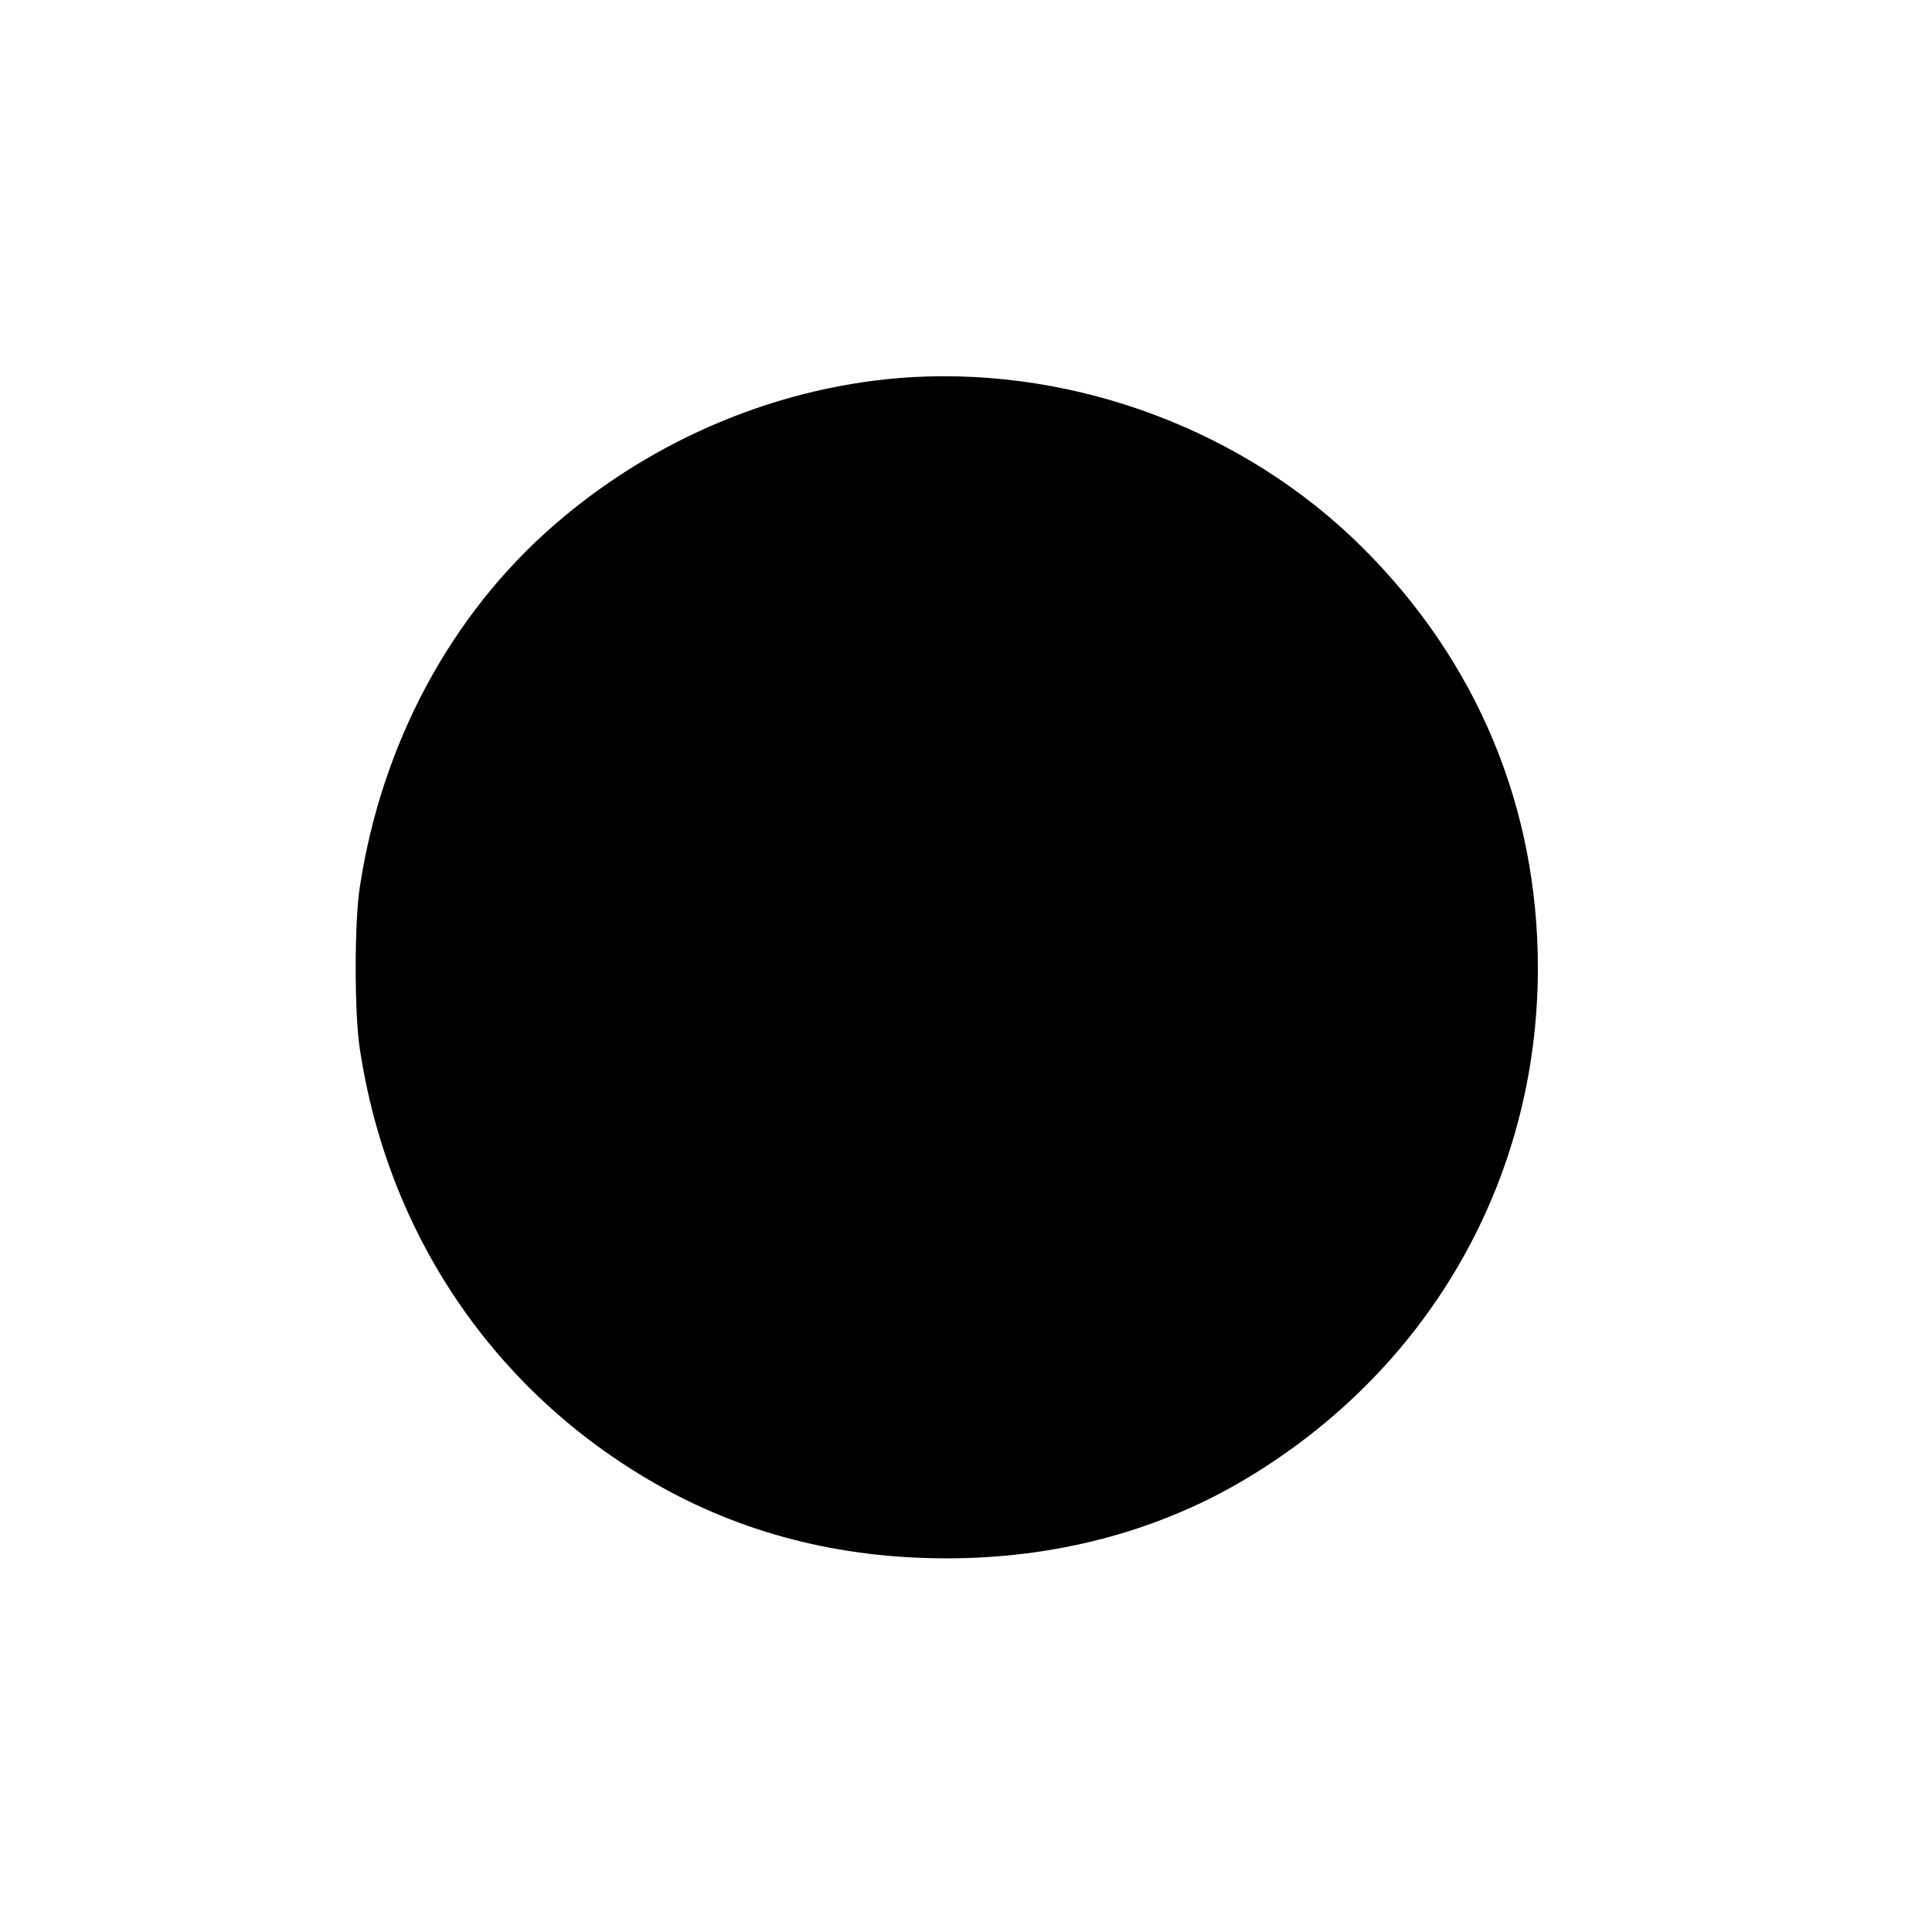
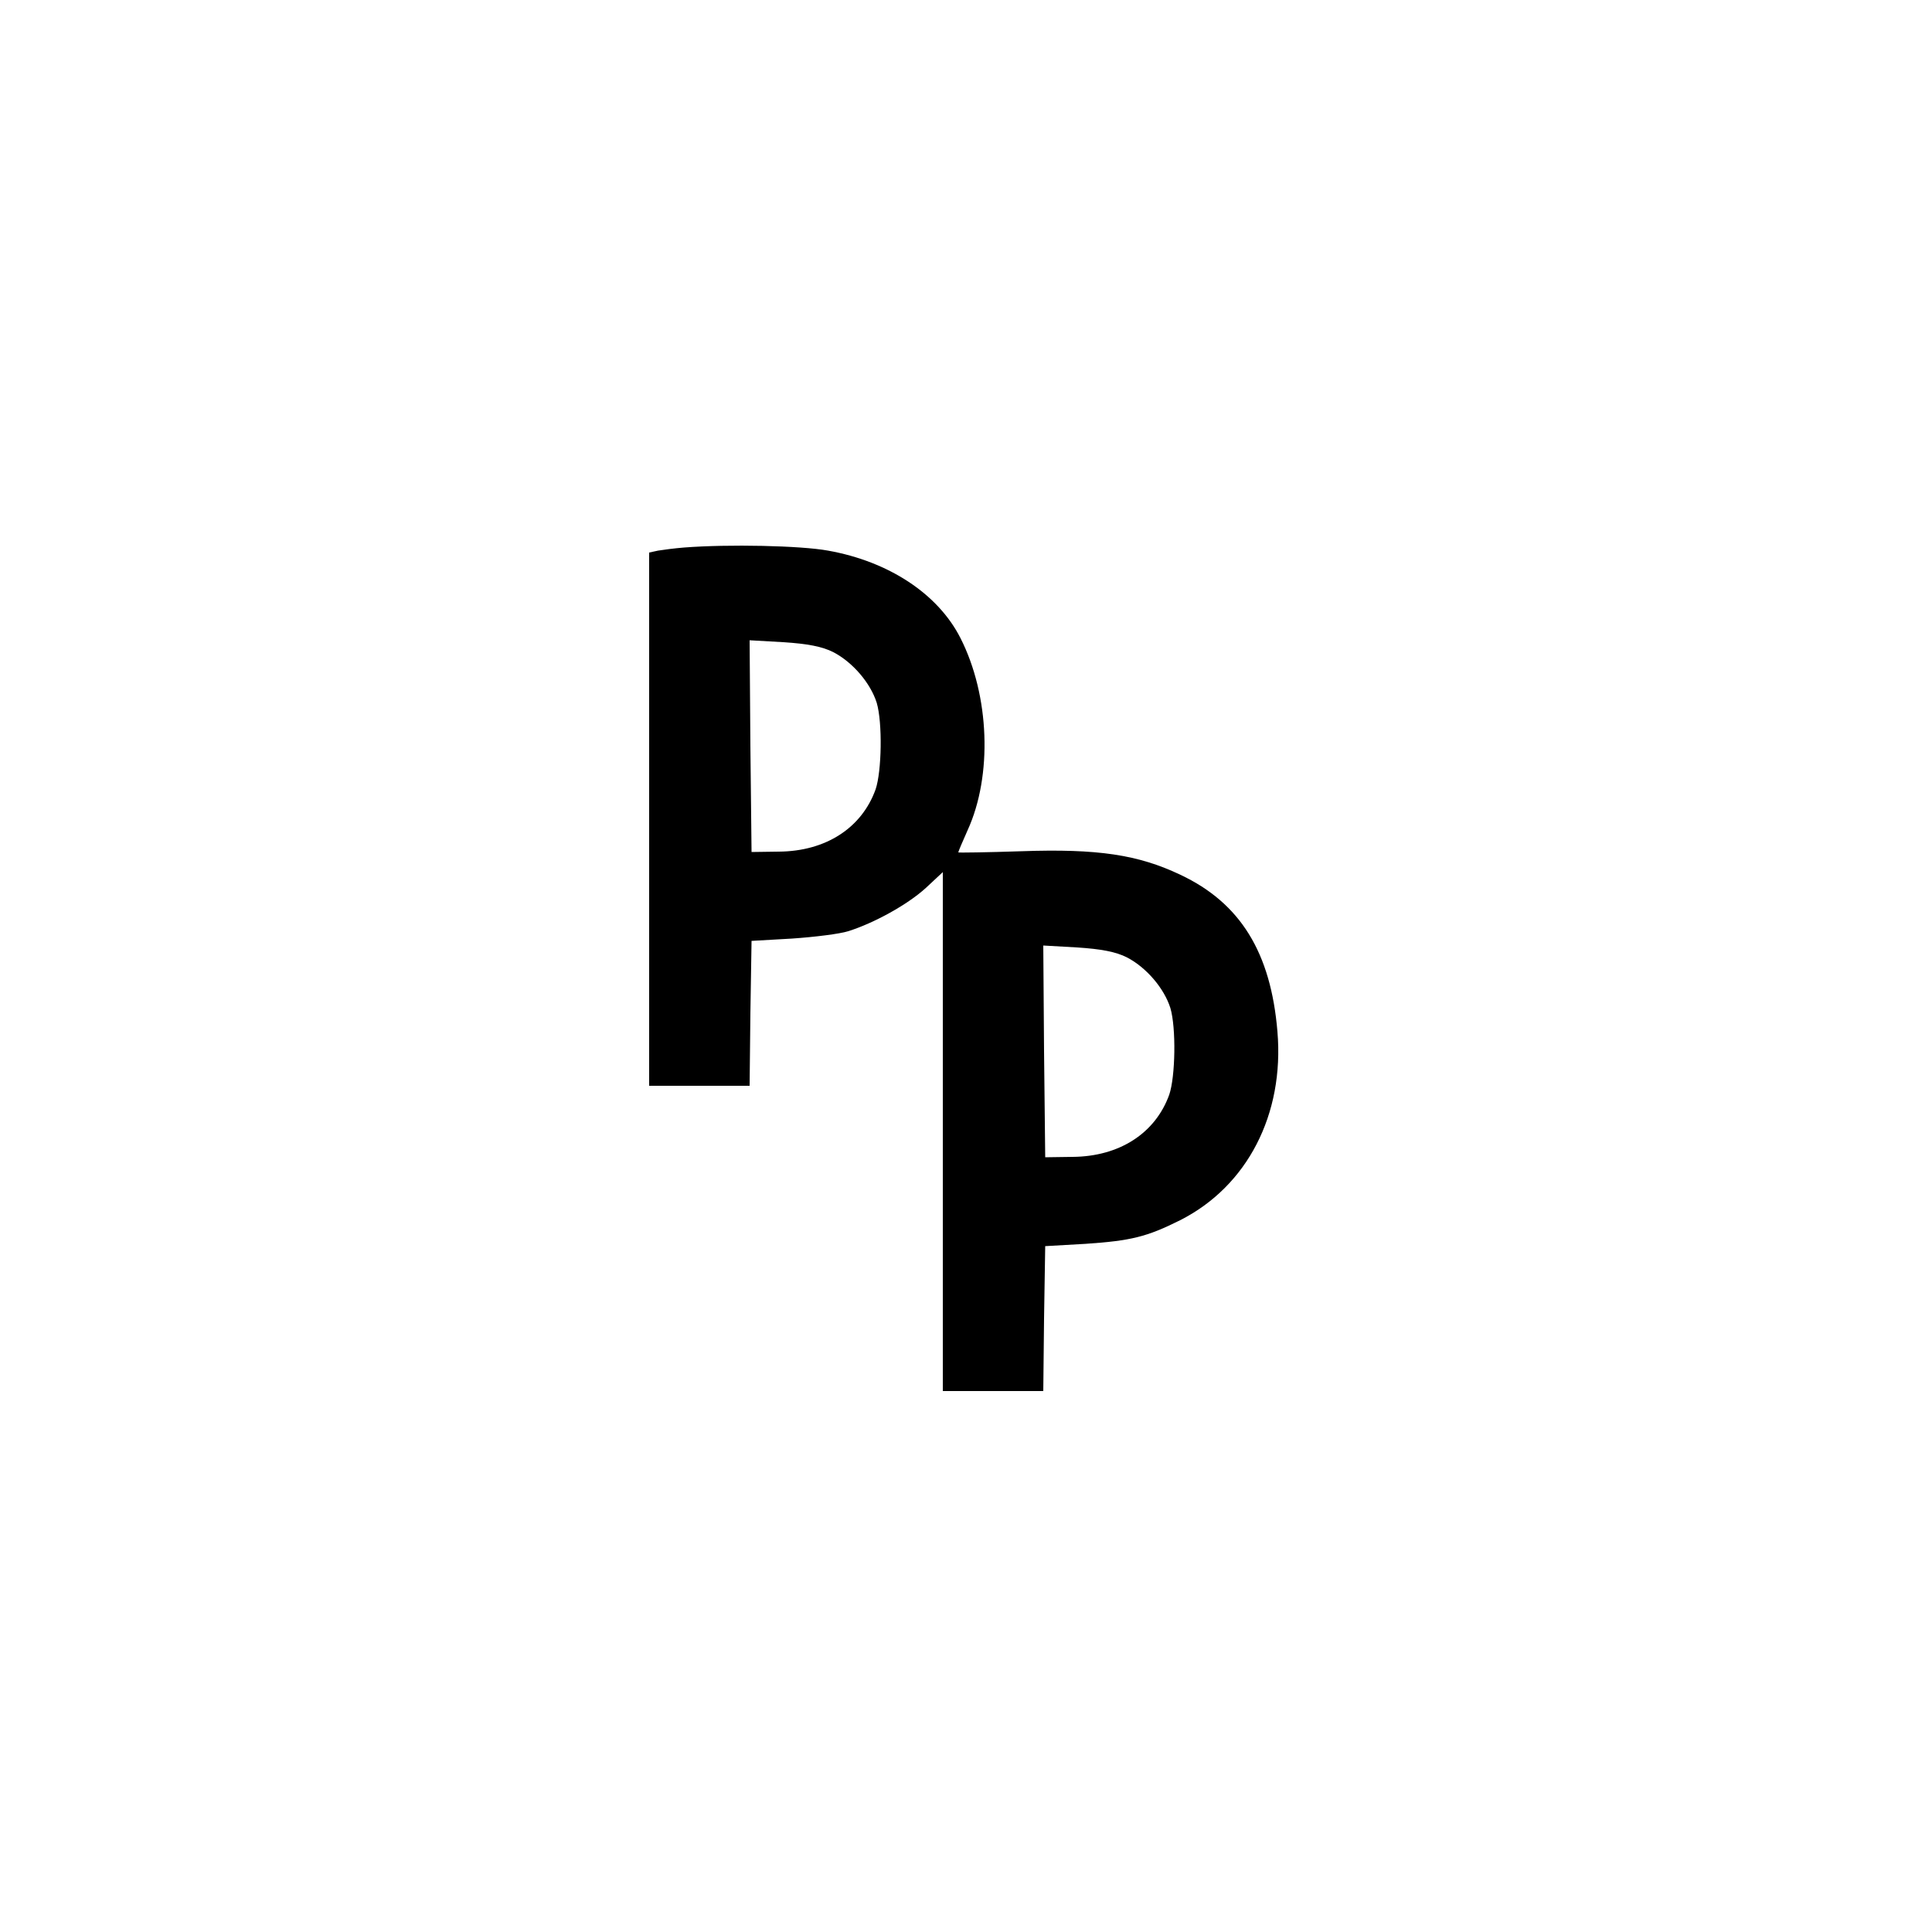
<svg xmlns="http://www.w3.org/2000/svg" version="1.0" width="500pt" height="500pt" viewBox="0 0 500 500" preserveAspectRatio="xMidYMid meet">
  <g transform="translate(0,500) scale(0.1,-0.1)" fill="#000000" stroke="none">
-     <path d="M2360 4024 c-335 -20 -665 -156 -925 -382 -269 -233 -448 -568 -504 -939 -14 -92 -14 -324 0 -416 72 -481 348 -888 764 -1126 225 -129 477 -194 755 -194 278 0 539 68 763 199 482 283 767 777 767 1329 0 417 -158 794 -455 1089 -303 301 -737 464 -1165 440z" />
+     <path d="M1770 3583 c-25 -2 -55 -6 -67 -8 l-23 -5 0 -690 0 -690 130 0 130 0 2 188 3 187 105 6 c58 4 123 12 145 19 67 21 154 69 201 112 l44 41 0 -672 0 -671 130 0 130 0 2 188 3 187 105 6 c117 8 158 18 244 61 174 88 270 274 252 488 -17 205 -96 333 -251 406 -109 52 -214 68 -412 61 -90 -3 -163 -4 -163 -3 0 2 11 28 24 57 65 142 57 349 -18 497 -58 115 -186 199 -343 227 -71 13 -257 17 -373 8z m387 -271 c50 -26 96 -80 112 -131 15 -51 13 -177 -3 -224 -36 -100 -129 -160 -250 -161 l-71 -1 -3 274 -2 274 88 -5 c61 -4 100 -11 129 -26z m760 -790 c50 -26 96 -80 112 -131 15 -51 13 -177 -3 -224 -36 -100 -129 -160 -250 -161 l-71 -1 -3 274 -2 274 88 -5 c61 -4 100 -11 129 -26z" />
  </g>
</svg>
